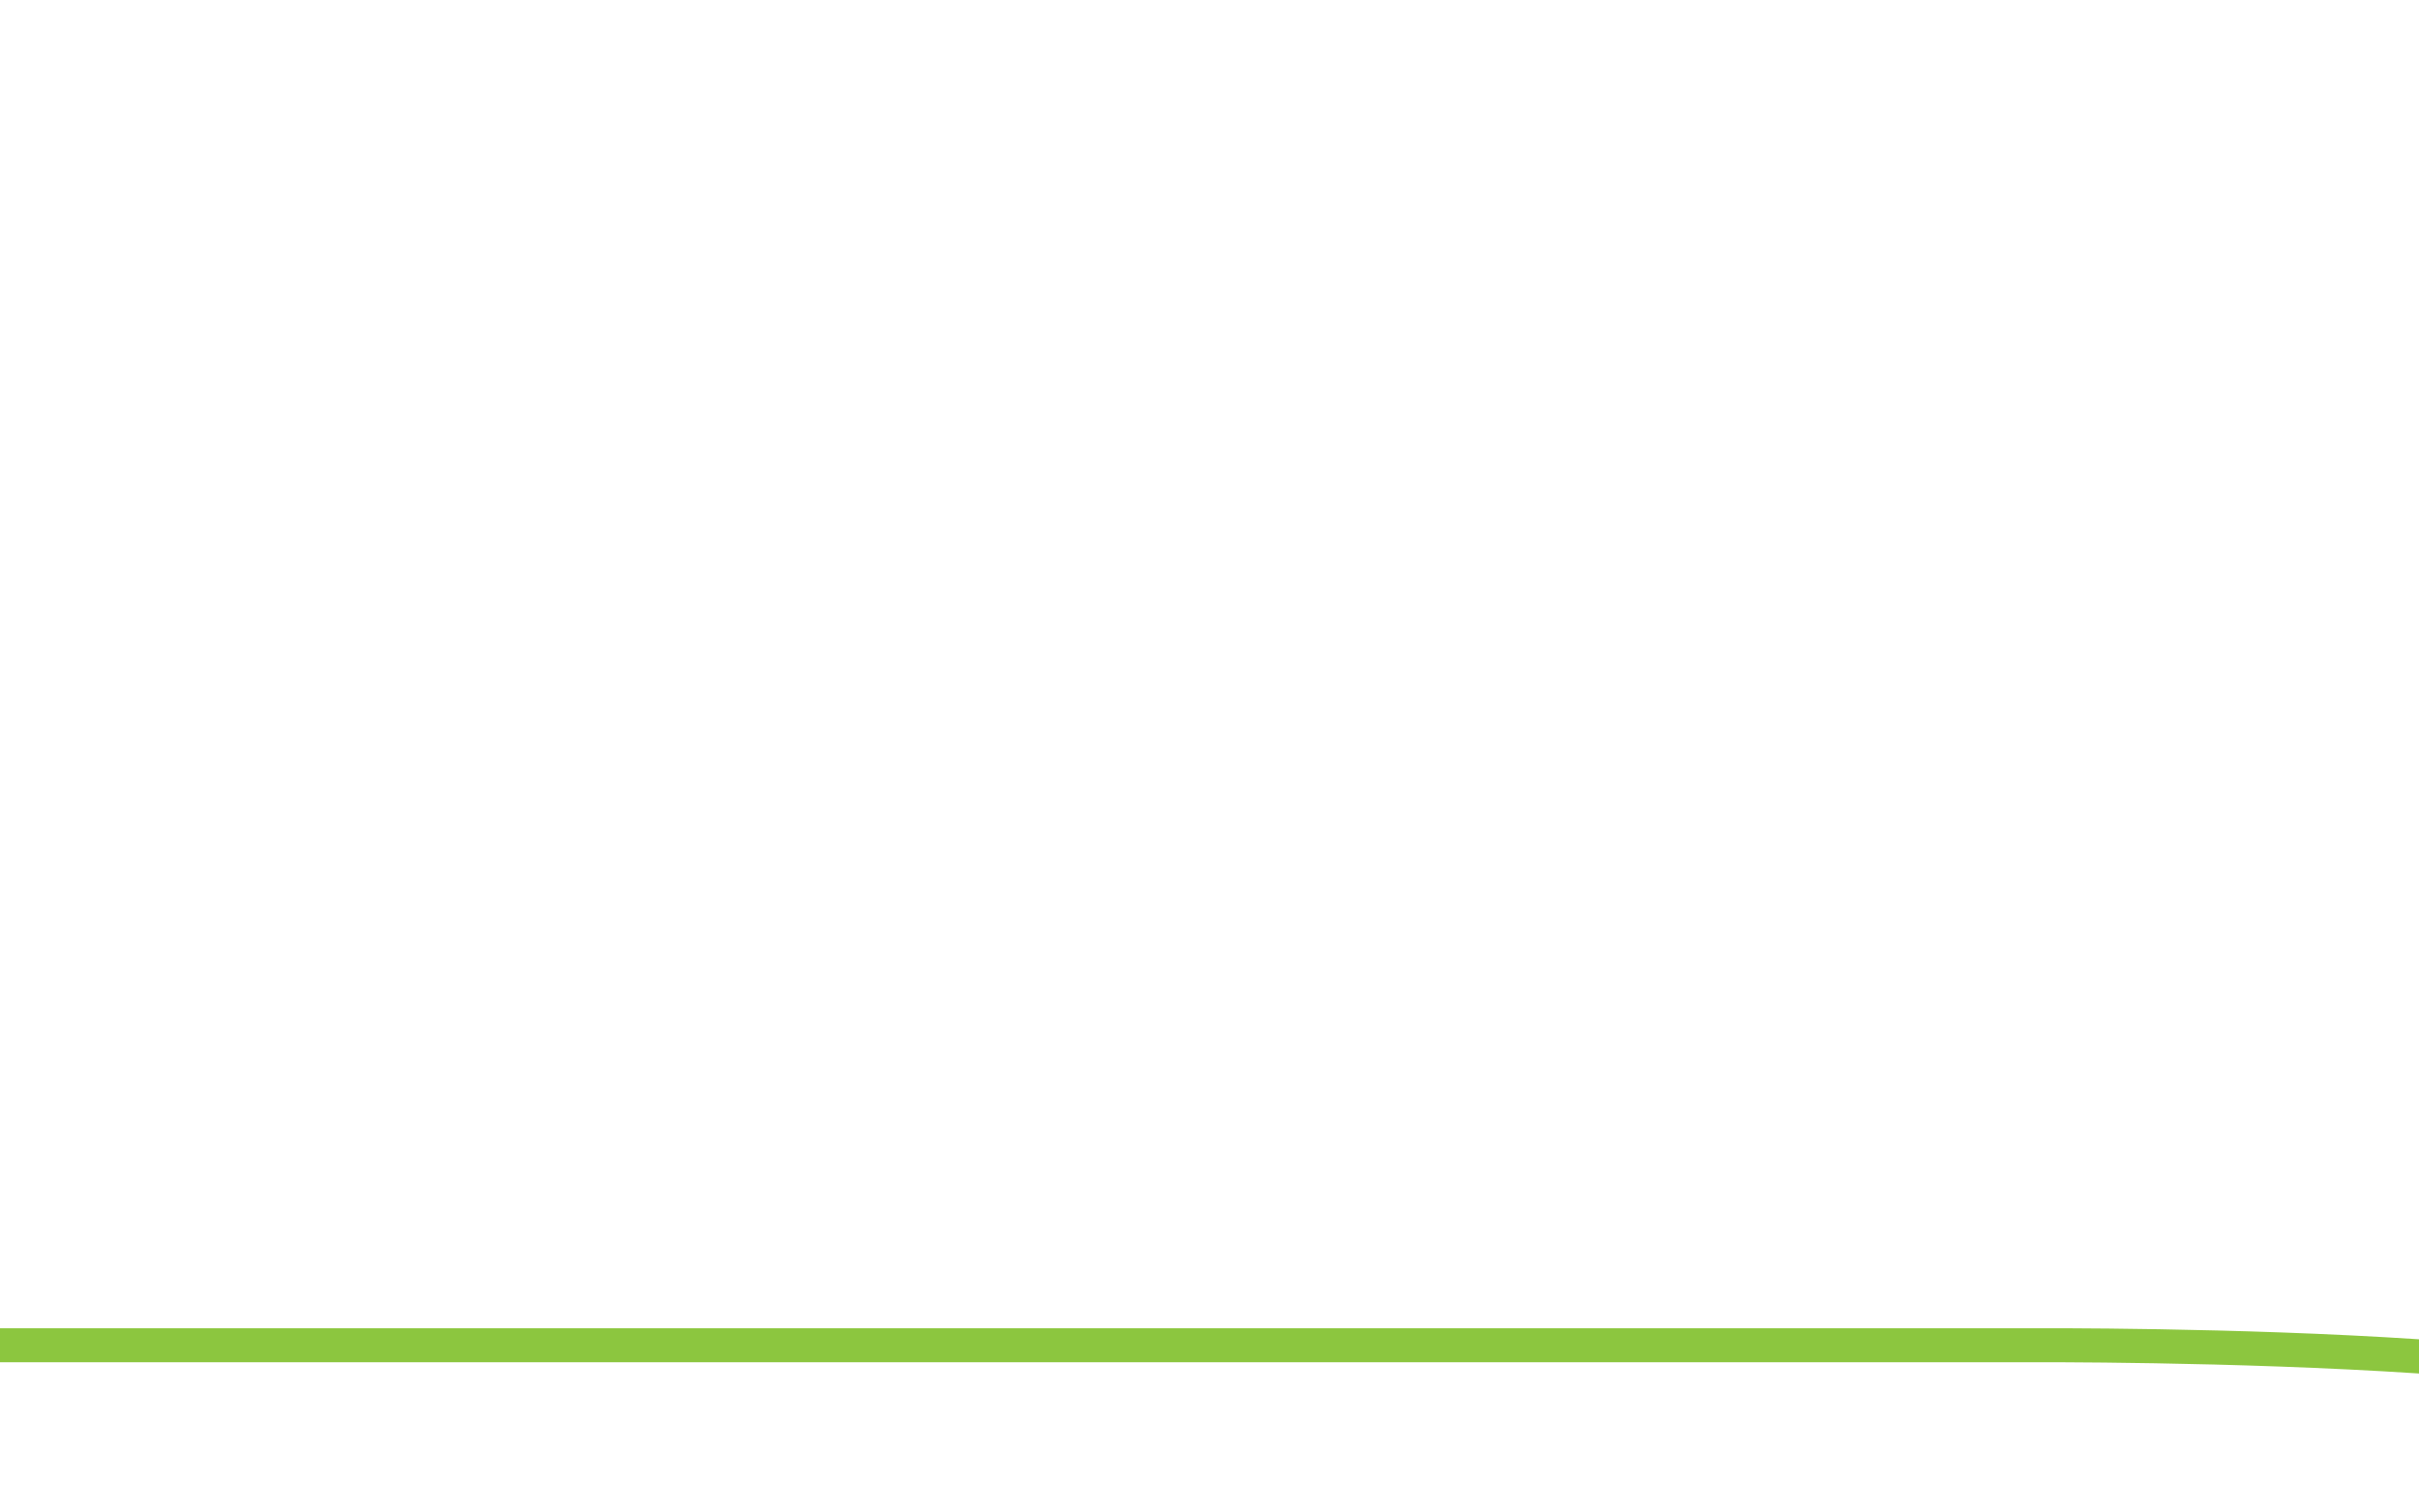
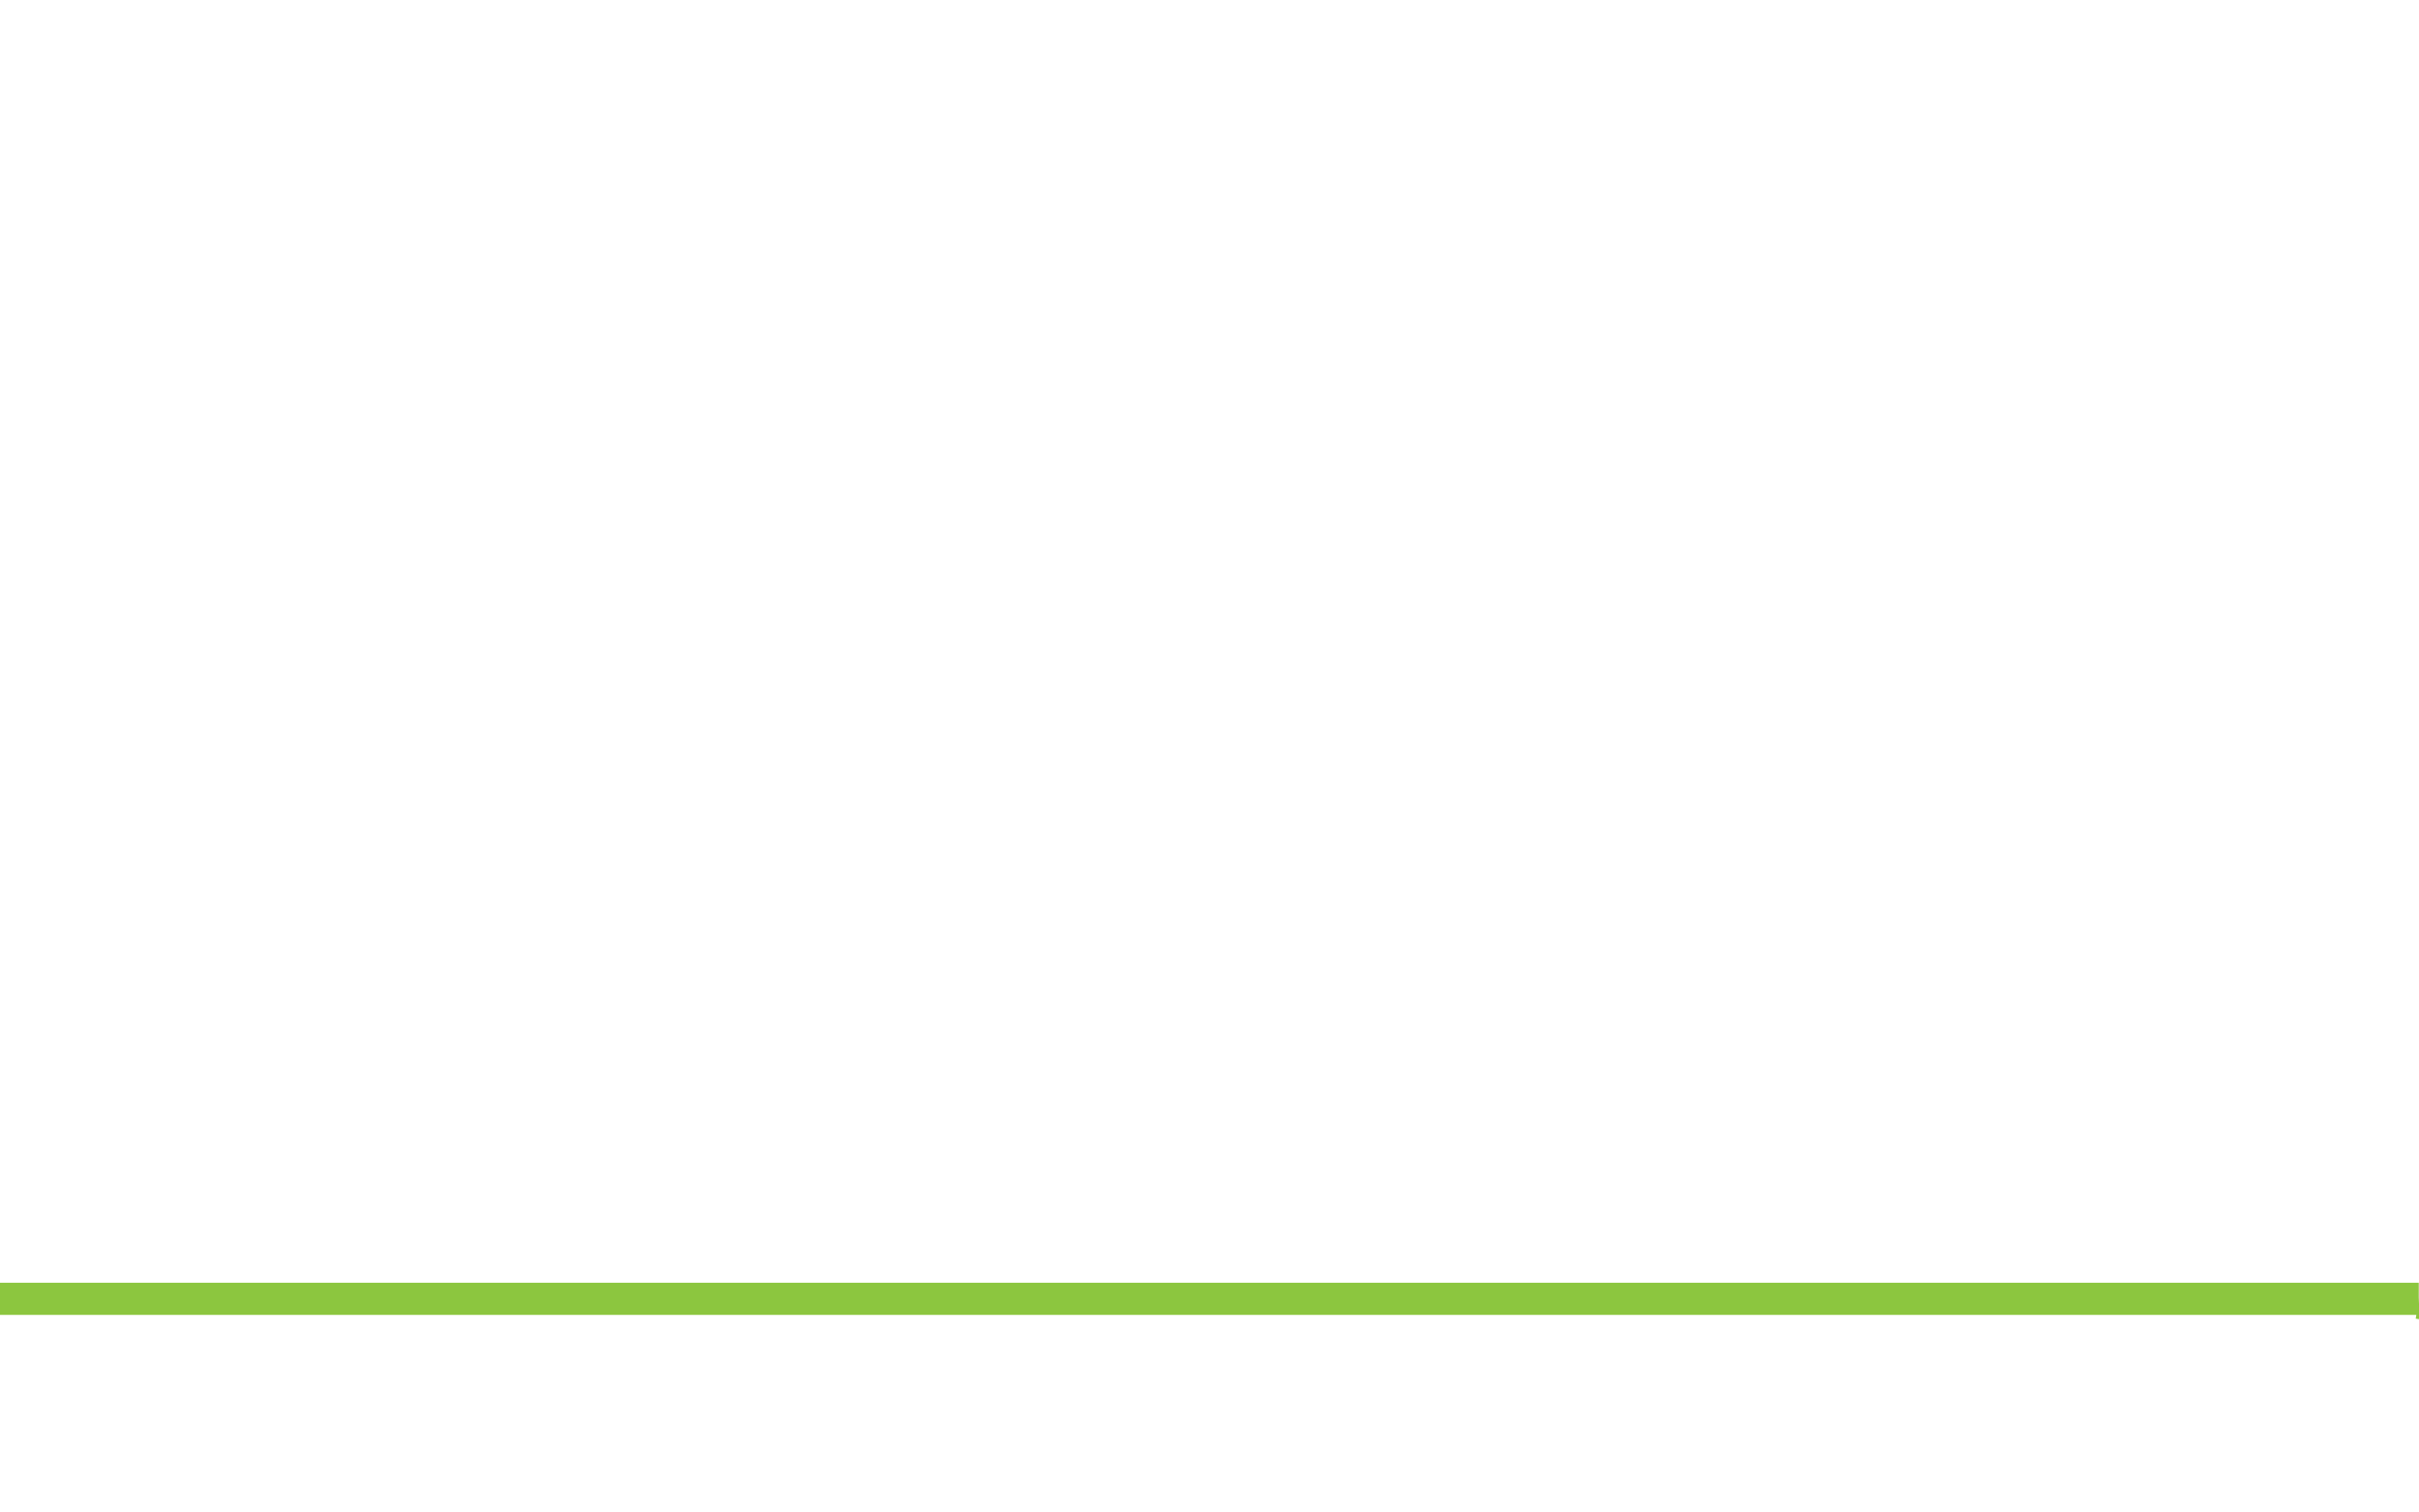
- <svg xmlns="http://www.w3.org/2000/svg" version="1.1" id="Calque_1" x="0px" y="0px" width="1280px" height="800px" viewBox="0 0 1280 800" enable-background="new 0 0 1280 800" xml:space="preserve">
-   <path fill="#8CC63F" d="M1280,708.85v18.101c-98.78-6.51-205.08-5.95-206.64-5.95H0v-18h1073.29  C1079.61,703,1182.63,702.45,1280,708.85z" />
+ <svg xmlns="http://www.w3.org/2000/svg" version="1.1" id="Calque_1" x="0px" y="0px" width="1280.128px" height="800px" viewBox="0 0 1280.128 800" enable-background="new 0 0 1280.128 800" xml:space="preserve">
+   <rect x="14.14" y="-898" fill="#AEDBDF" width="1279.988" height="800.002" />
+   <rect y="679" fill="#8CC63F" width="1280" height="17" />
+   <rect x="-1280" y="679" fill="#8CC63F" width="1280" height="17" />
+   <path fill="none" stroke="#8CC63F" stroke-width="21" stroke-miterlimit="10" d="M1280,687.628c0,0,304.778,47.206,689.761-76.257  s336.86-290.501,585.495-206.982c0,0-160.41,127.094,112.287,98.044c272.697-29.05,336.86-137.988,417.065-54.469  c0,0-64.164,80.178,48.123,90.927c112.287,10.748,401.024-43.43,521.331-10.894c0,0,328.84,87.005,457.167,65.217  s216.553-79.888,56.144-108.938c-160.41-29.05-20.051,136.172,168.43,0c0,0,275.919-269.384,428.308-280.277  s309.929,39.898,426.226,179.702s393.819,280.94,602.352,213.761s259.743-242.581,632.695-220.966c0,0,198.561,20.631-5.961,73.284  c-204.522,52.653-16.397,165.134,98.343,84.014c0,0,168.2-144.752,172.325-70.49c4.989,89.83,181.572-126.557,277.54-178.304  c46.491-25.069,257.155-113.213,441.626-16.984s376.929,59.44,497.236,21.312s-7.701-108.88-119.988-27.177  c-112.287,81.703,181.836,213.89,317.485,193.124c165.808-25.382,380.988-32.218,701.807-97.581  c320.819-65.363,574.957,71.132,603.028,143.757c28.072,72.625,74.845,156.208-69.524,107.186  c-144.368-49.022,235.681-117.035,376.039-73.46c140.358,43.575,549.917,175.823,626.165,162.315" />
+   <line fill="#8CC63F" stroke="#8CC63F" stroke-width="20" stroke-miterlimit="10" x1="11573" y1="698" x2="10293" y2="698" />
</svg>
